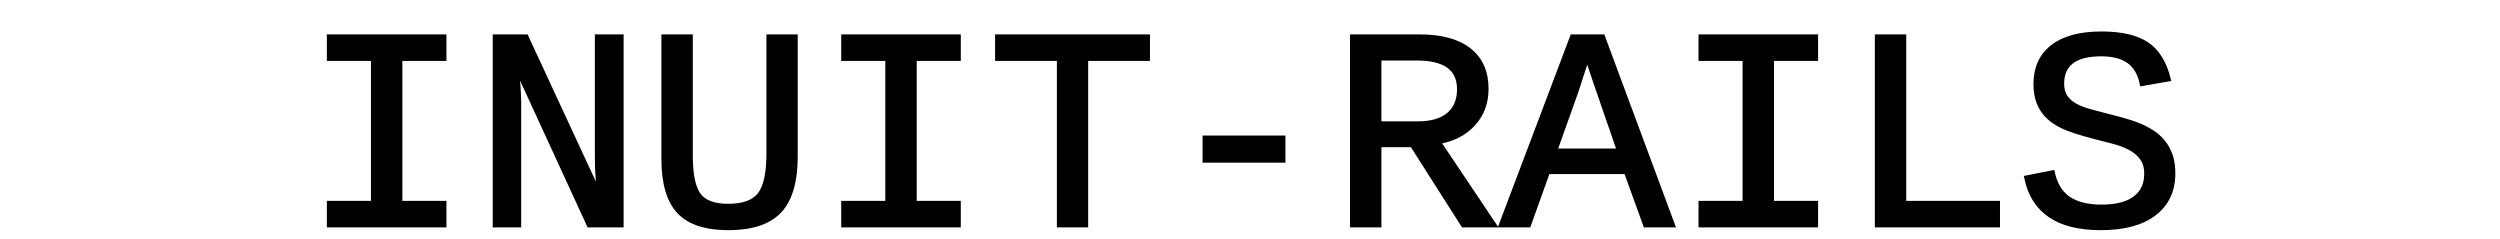
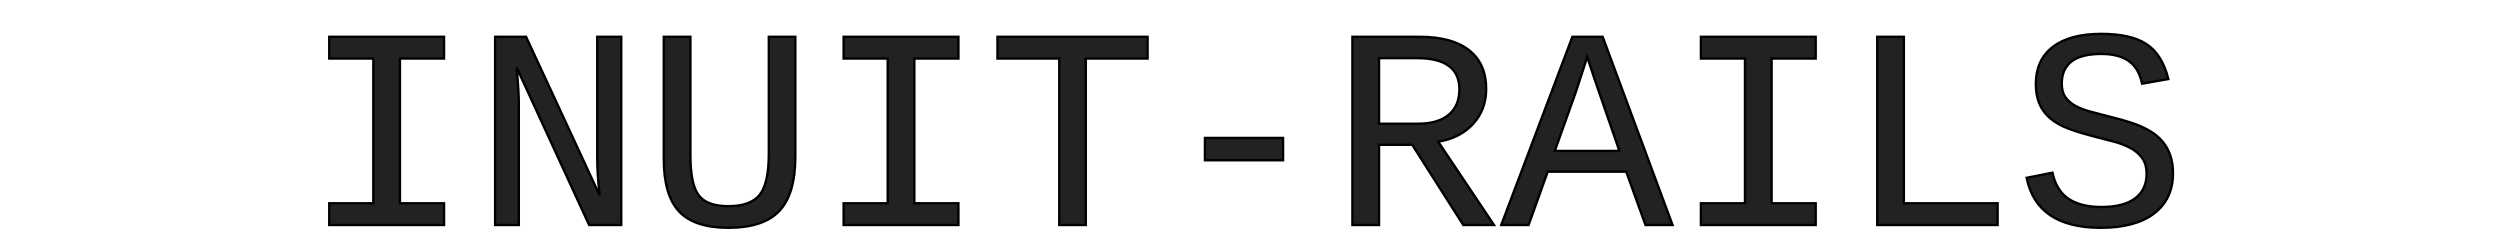
<svg xmlns="http://www.w3.org/2000/svg" width="1050" height="100">
  <g>
-     <text xml:space="preserve" text-anchor="middle" font-family="courier new" font-size="120" id="svg_3" y="94.5" x="522.5" stroke-linecap="null" stroke-linejoin="null" stroke-width="2" stroke="#000000" fill="#000000">INUIT-RAILS</text>
+     <text xml:space="preserve" text-anchor="middle" font-family="courier new" font-size="120" id="svg_3" y="94.5" x="522.5" stroke-linecap="null" stroke-linejoin="null" stroke-width="1" stroke="#000000" fill="#222">INUIT-RAILS</text>
  </g>
</svg>
